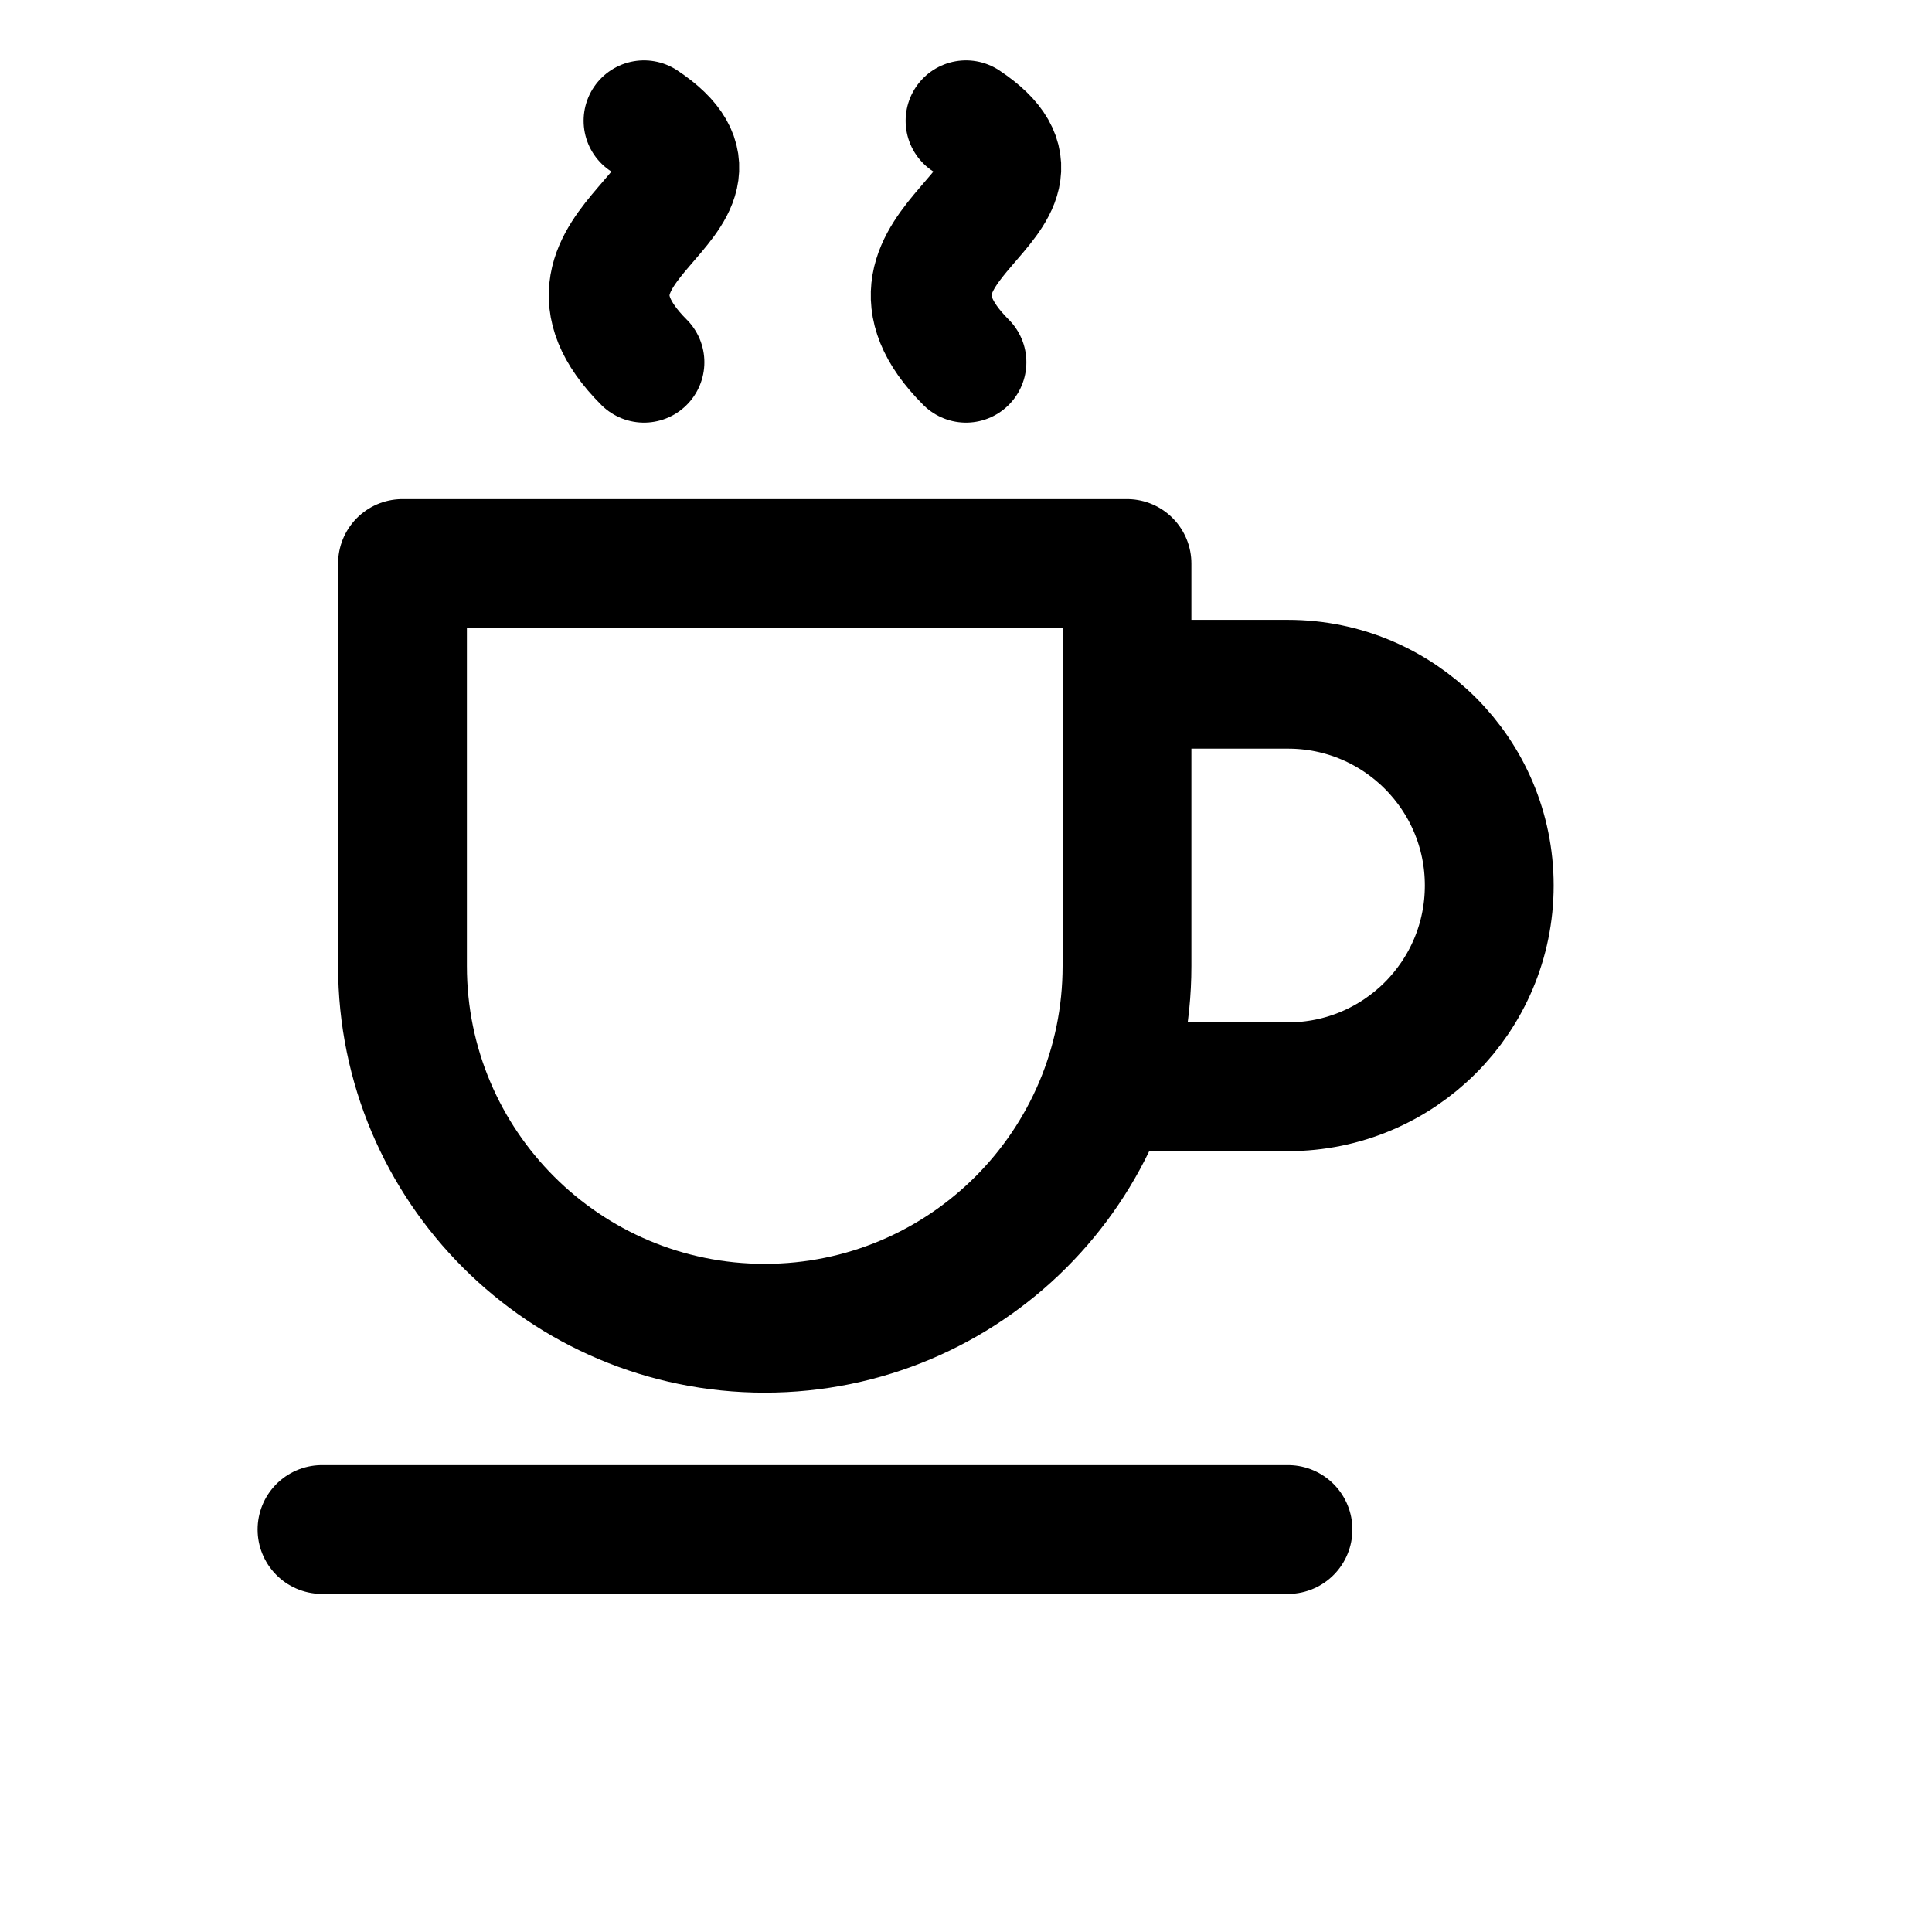
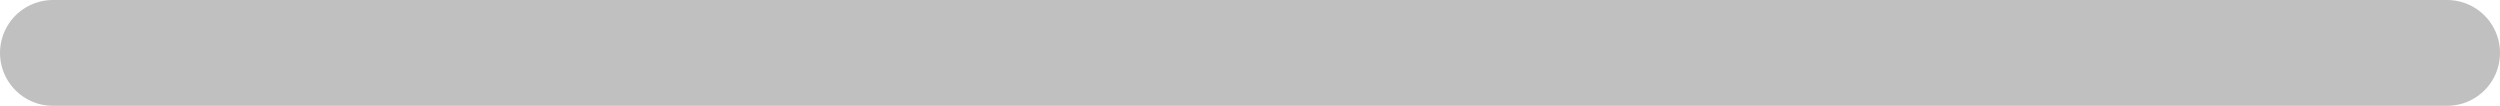
- <svg xmlns="http://www.w3.org/2000/svg" viewBox="0 0 24 24" fill="none">
-   <path d="M5 7h9v5a4.5 4.5 0 0 1-9 0V7ZM14 8.5h2a2.5 2.5 0 0 1 0 5h-2M4 19h12" stroke="currentColor" stroke-width="1.6" stroke-linecap="round" stroke-linejoin="round" />
-   <path d="M8 4.5c-1.5-1.5 1.5-2 0-3M12 4.5c-1.5-1.5 1.5-2 0-3" stroke="currentColor" stroke-width="1.5" stroke-linecap="round" />
+ <svg xmlns="http://www.w3.org/2000/svg" preserveAspectRatio="none" overflow="visible" style="display: block;" width="23.627" height="1" viewBox="0 0 23.627 1" fill="none">
+   <path id="Vector 94" d="M0.5 0.5H23.127" stroke="#C0C0C0" stroke-linecap="round" />
</svg>
